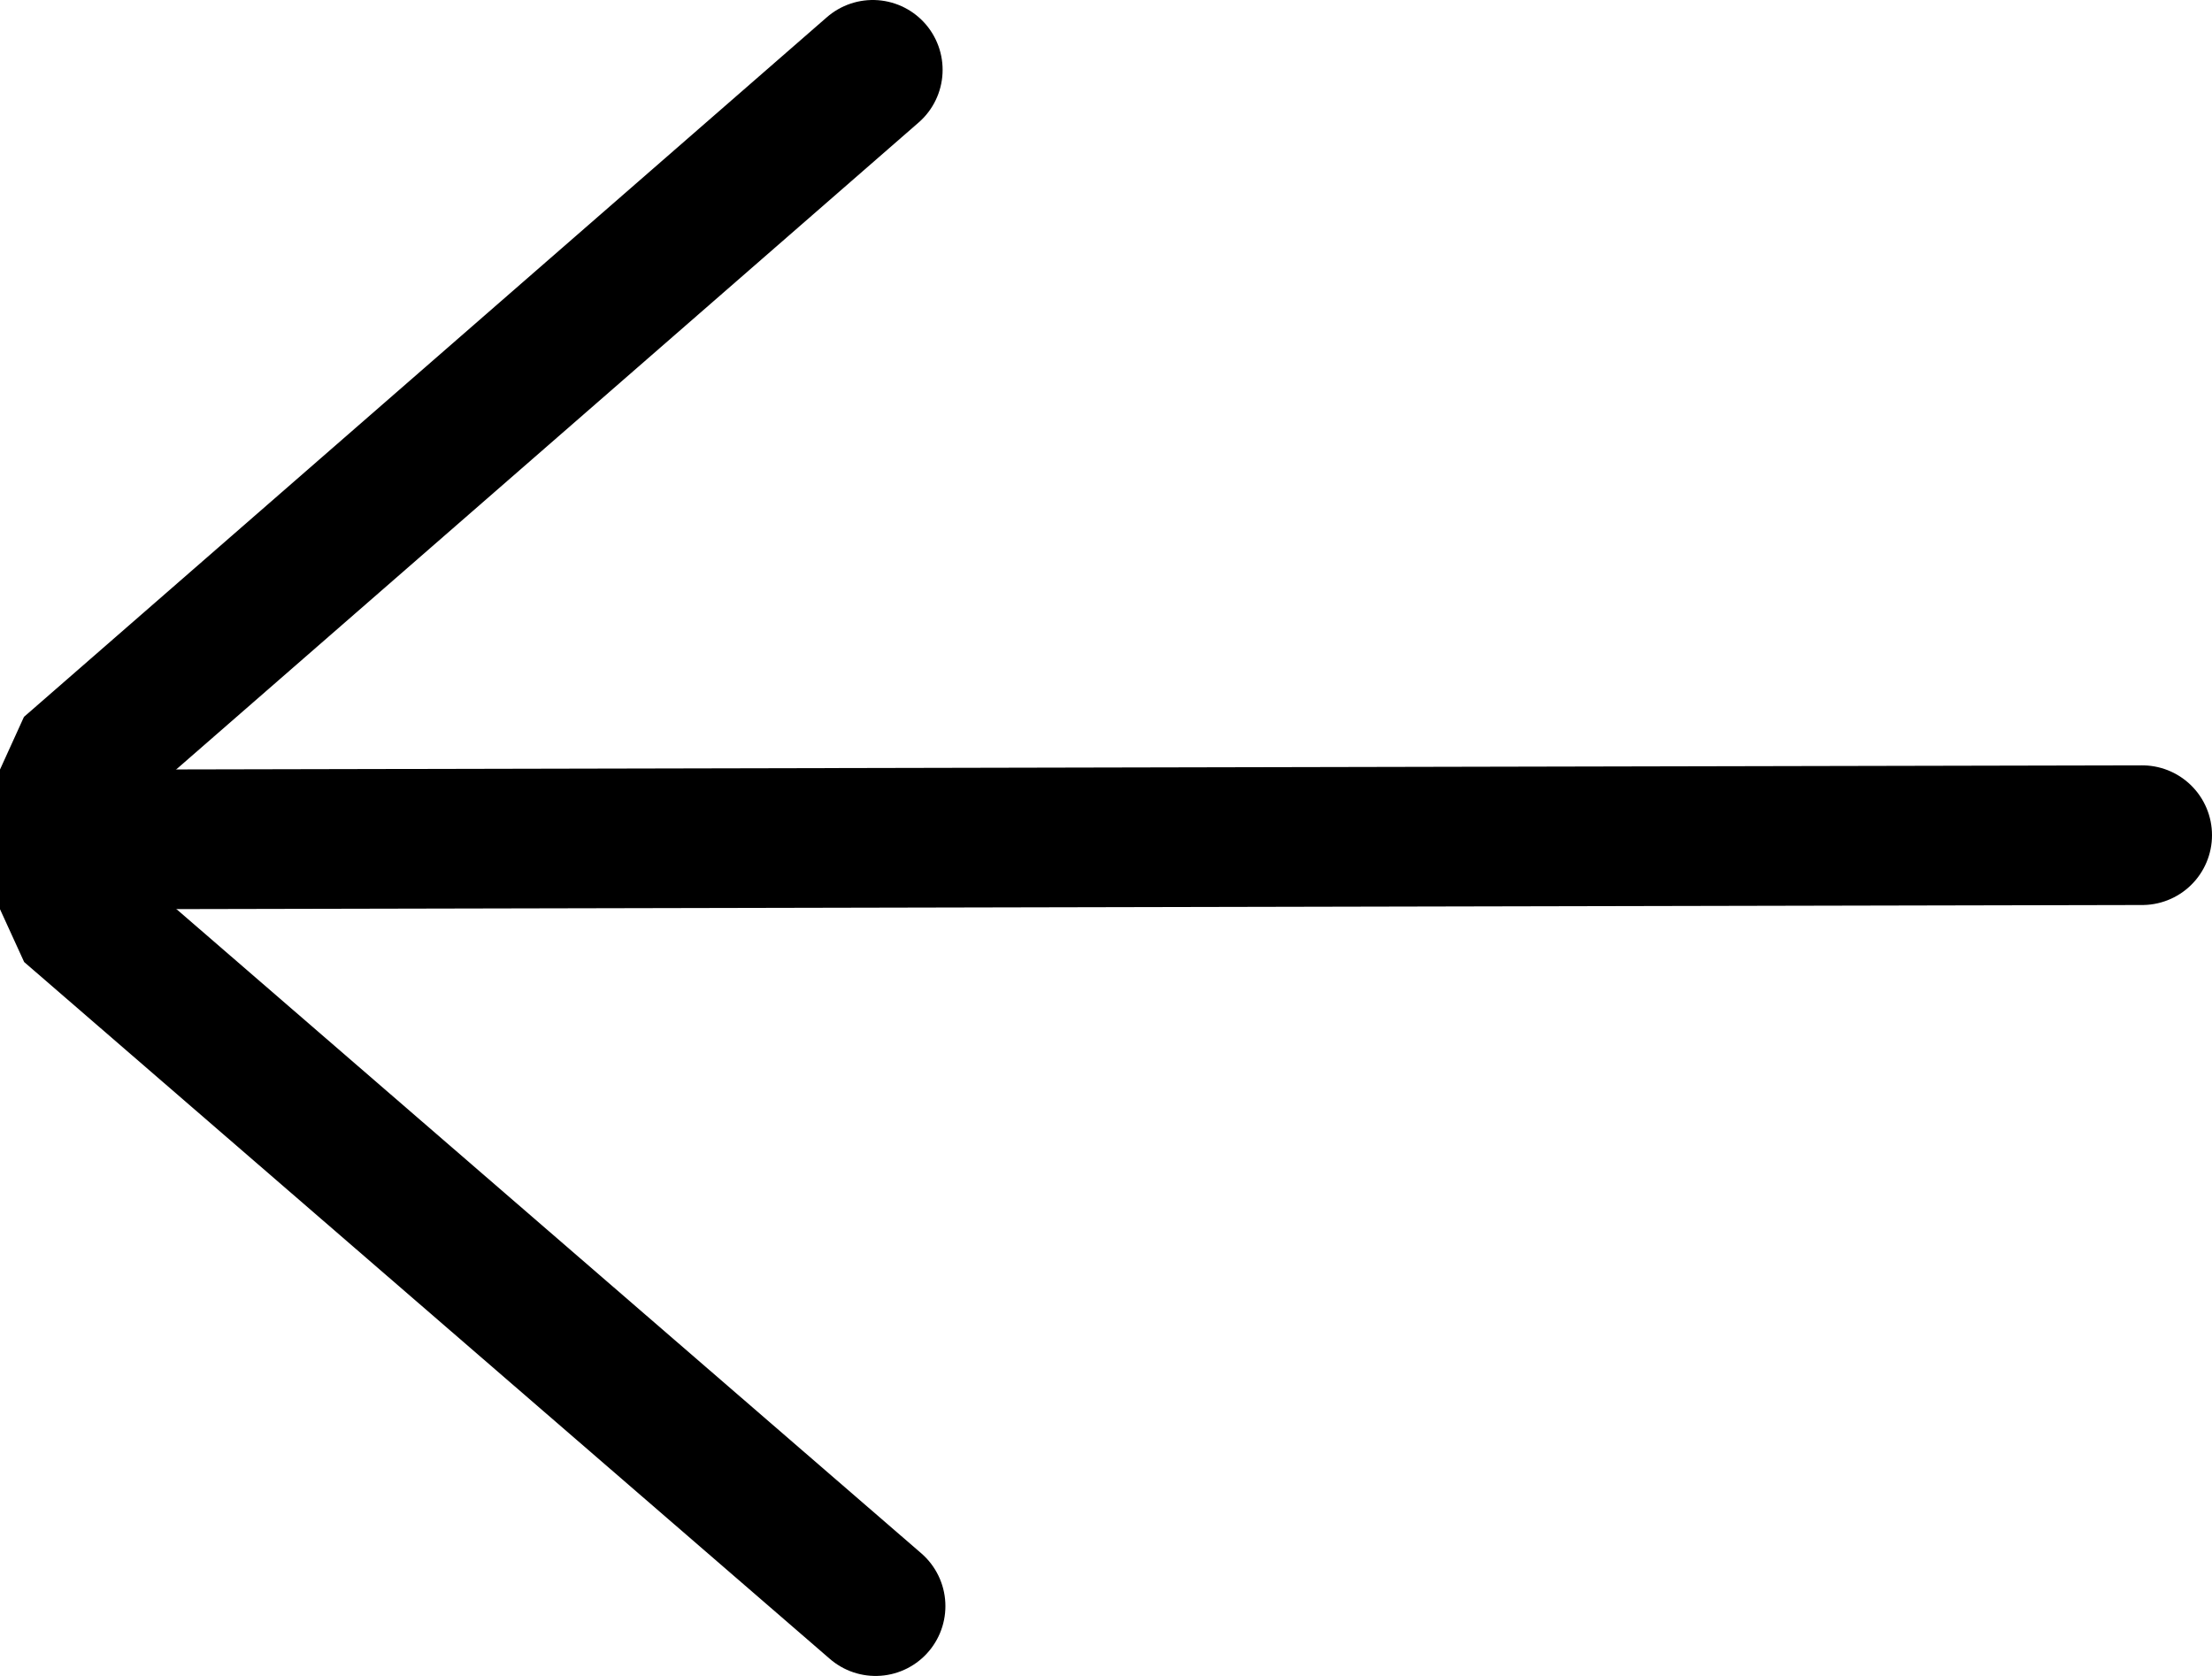
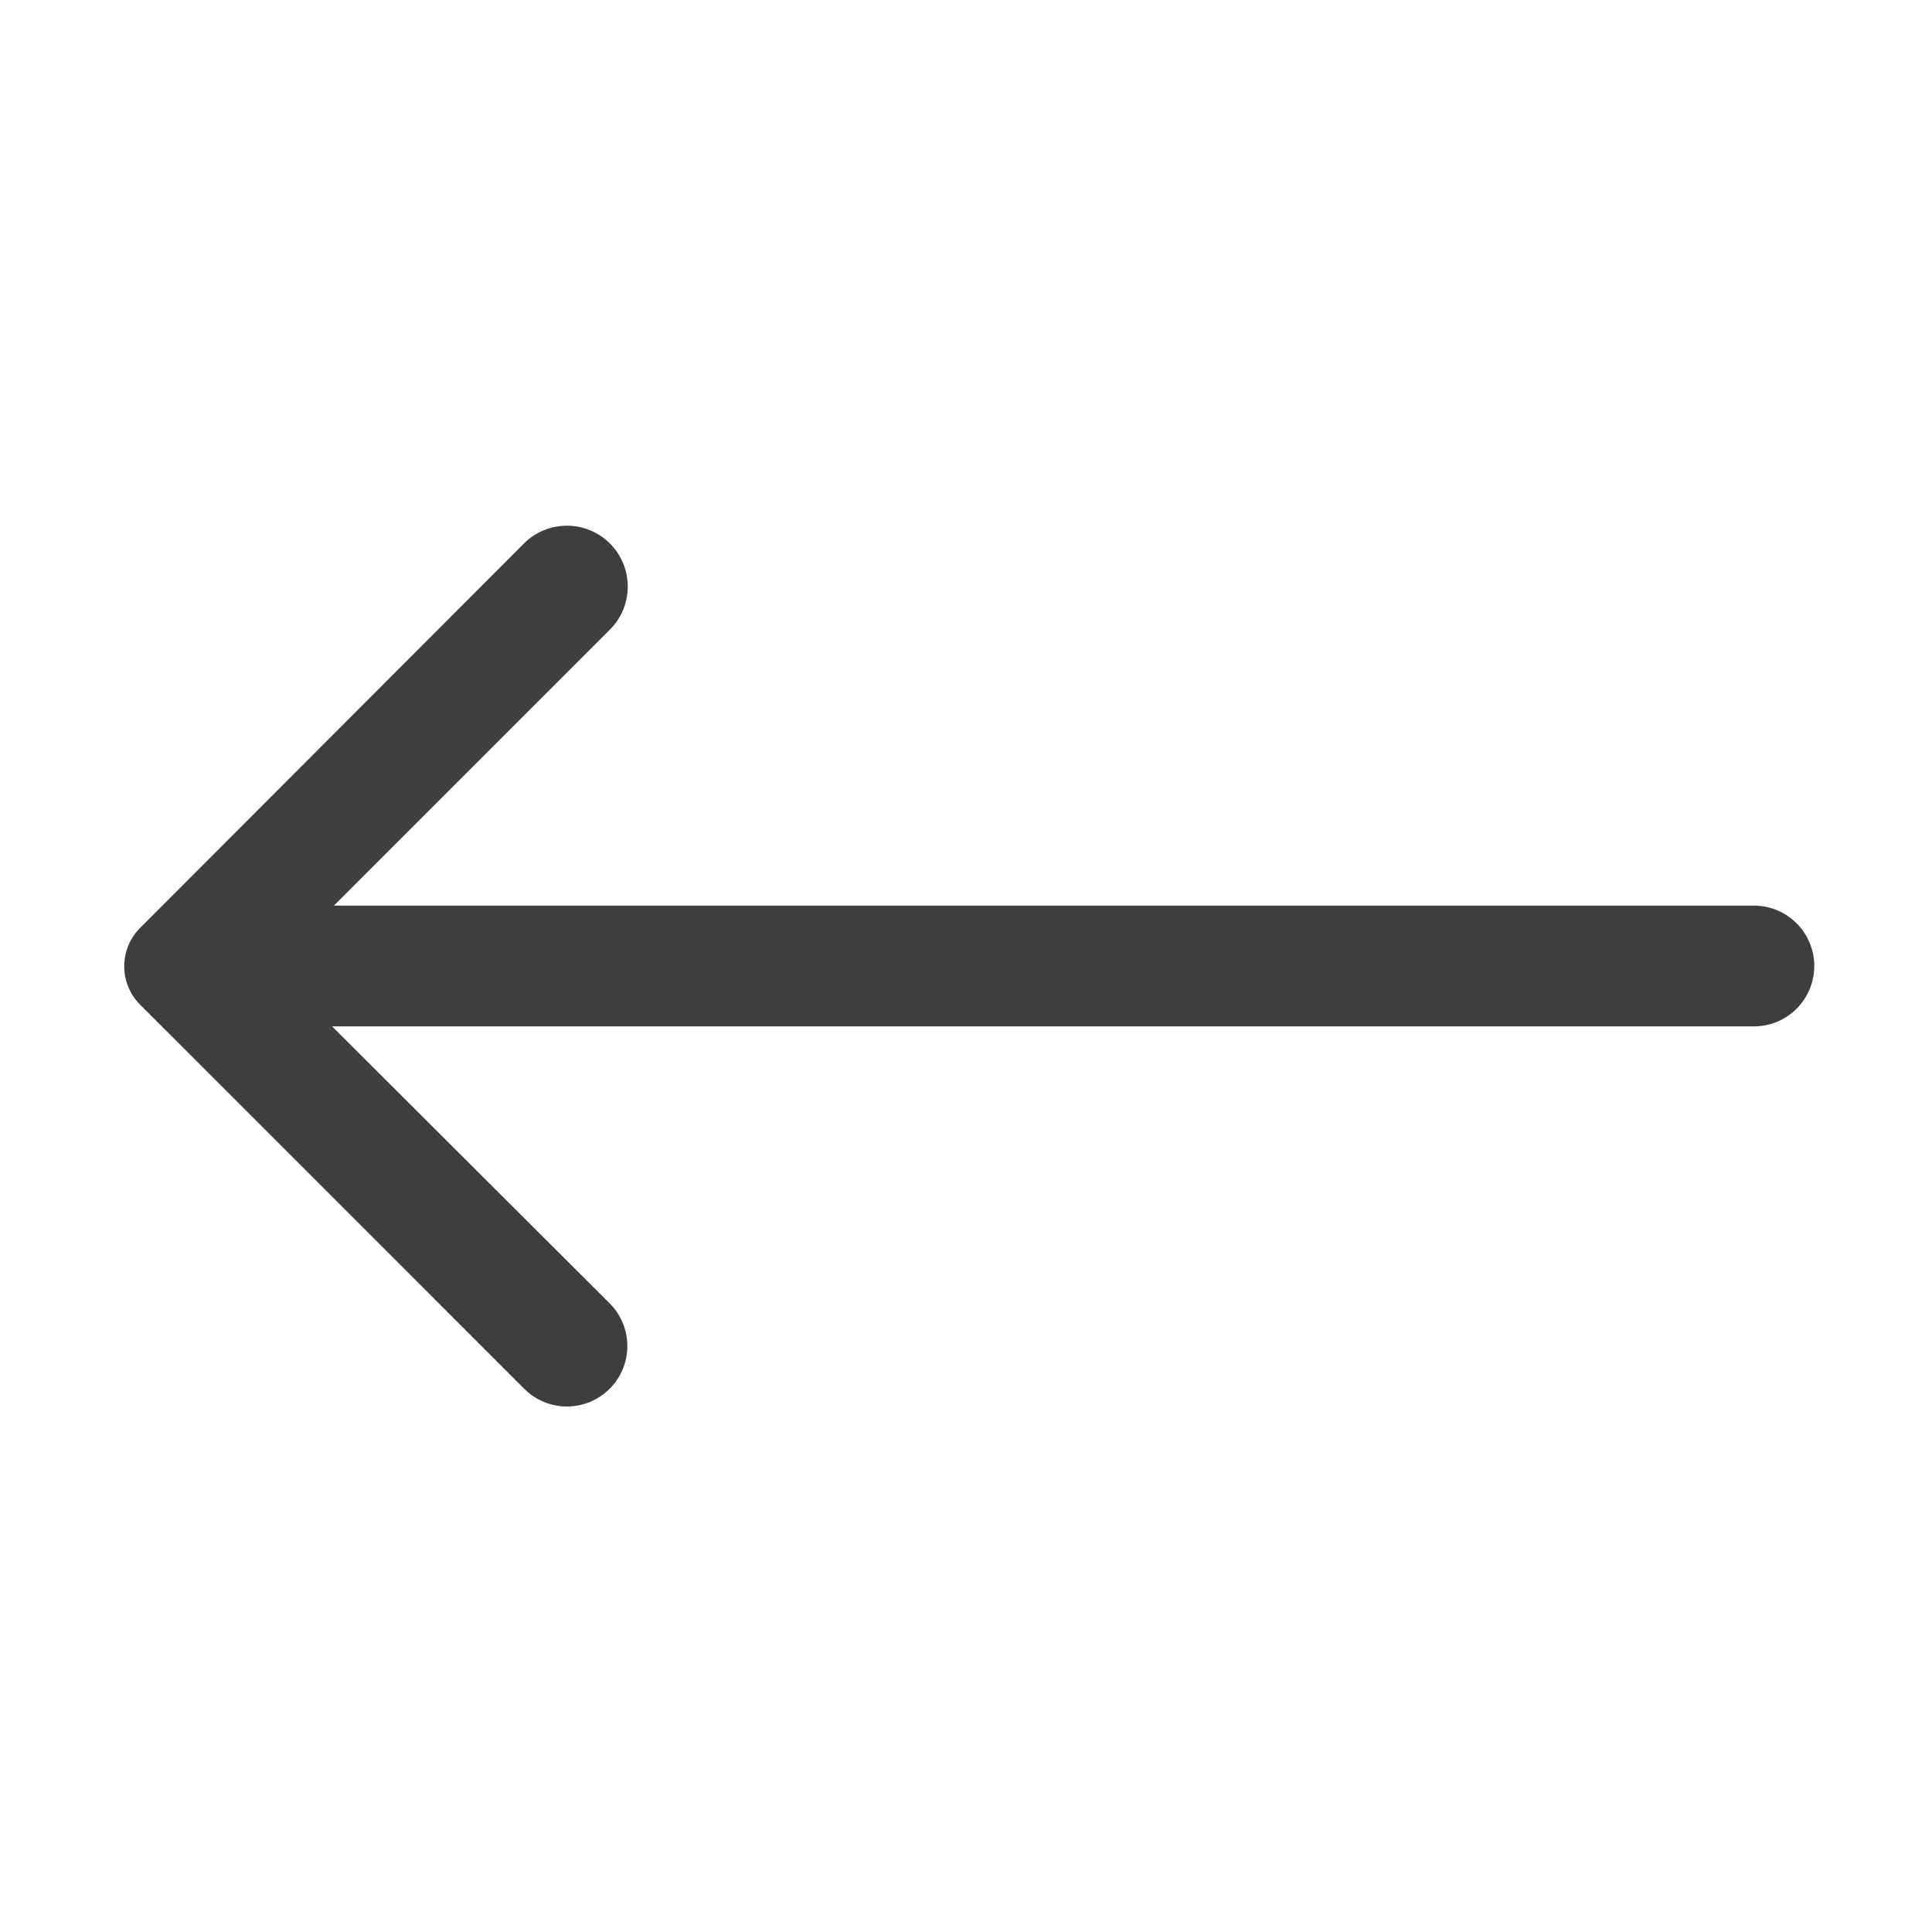
- <svg xmlns="http://www.w3.org/2000/svg" viewBox="0 0 15.84 12">
-   <defs>
-     <style>.cls-1,.cls-2{fill:none;stroke:#000;stroke-linecap:round;}.cls-1{stroke-miterlimit:10;}.cls-2{stroke-linejoin:bevel;}</style>
-   </defs>
-   <g id="Ebene_2" data-name="Ebene 2">
-     <g id="ICONS">
-       <line class="cls-1" x1="15.34" y1="5.98" x2="0.94" y2="6.01" />
-       <polyline class="cls-2" points="6.25 0.5 0.5 5.51 0.5 6.51 6.27 11.5" />
-     </g>
+ <svg xmlns="http://www.w3.org/2000/svg" viewBox="0 0 32 32">
+   <g data-name="Layer 2" id="Layer_2">
+     <path style="fill:#3e3e3e;" d="M10.1,23a1,1,0,0,0,0-1.41L5.5,17H29.05a1,1,0,0,0,0-2H5.53l4.57-4.57A1,1,0,0,0,8.68,9L2.32,15.37a.9.9,0,0,0,0,1.27L8.68,23A1,1,0,0,0,10.1,23Z" />
  </g>
</svg>
